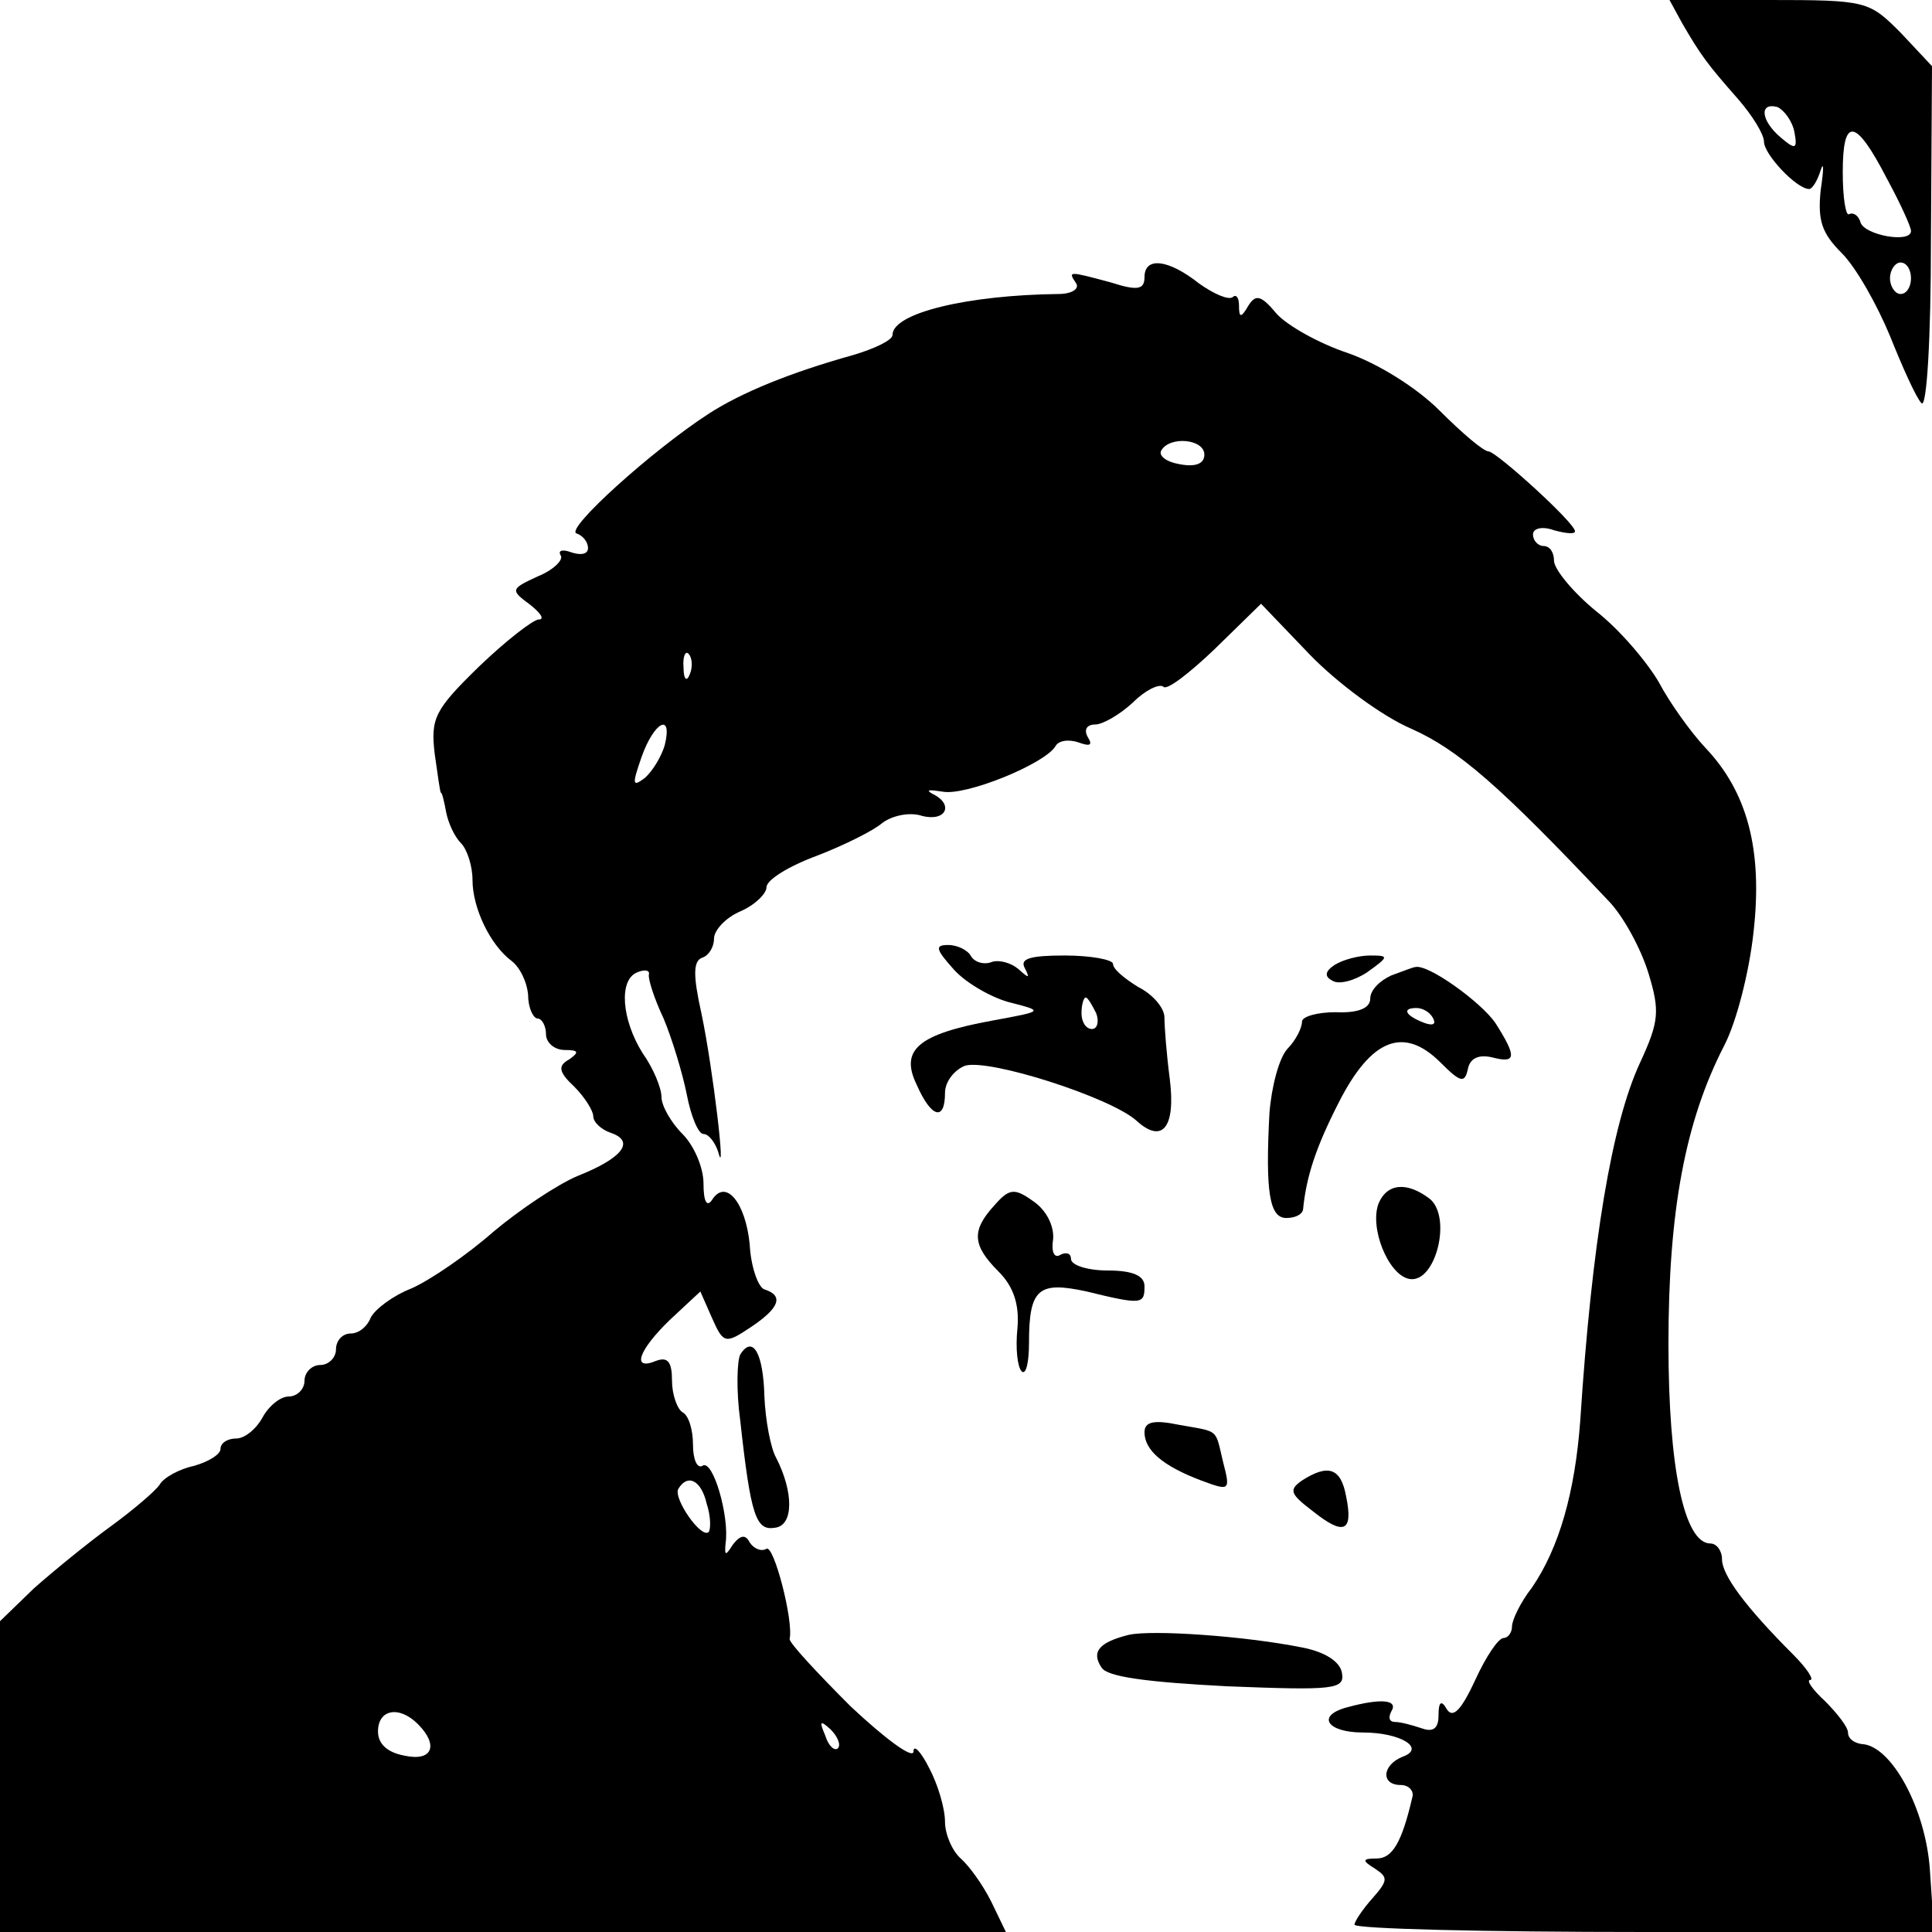
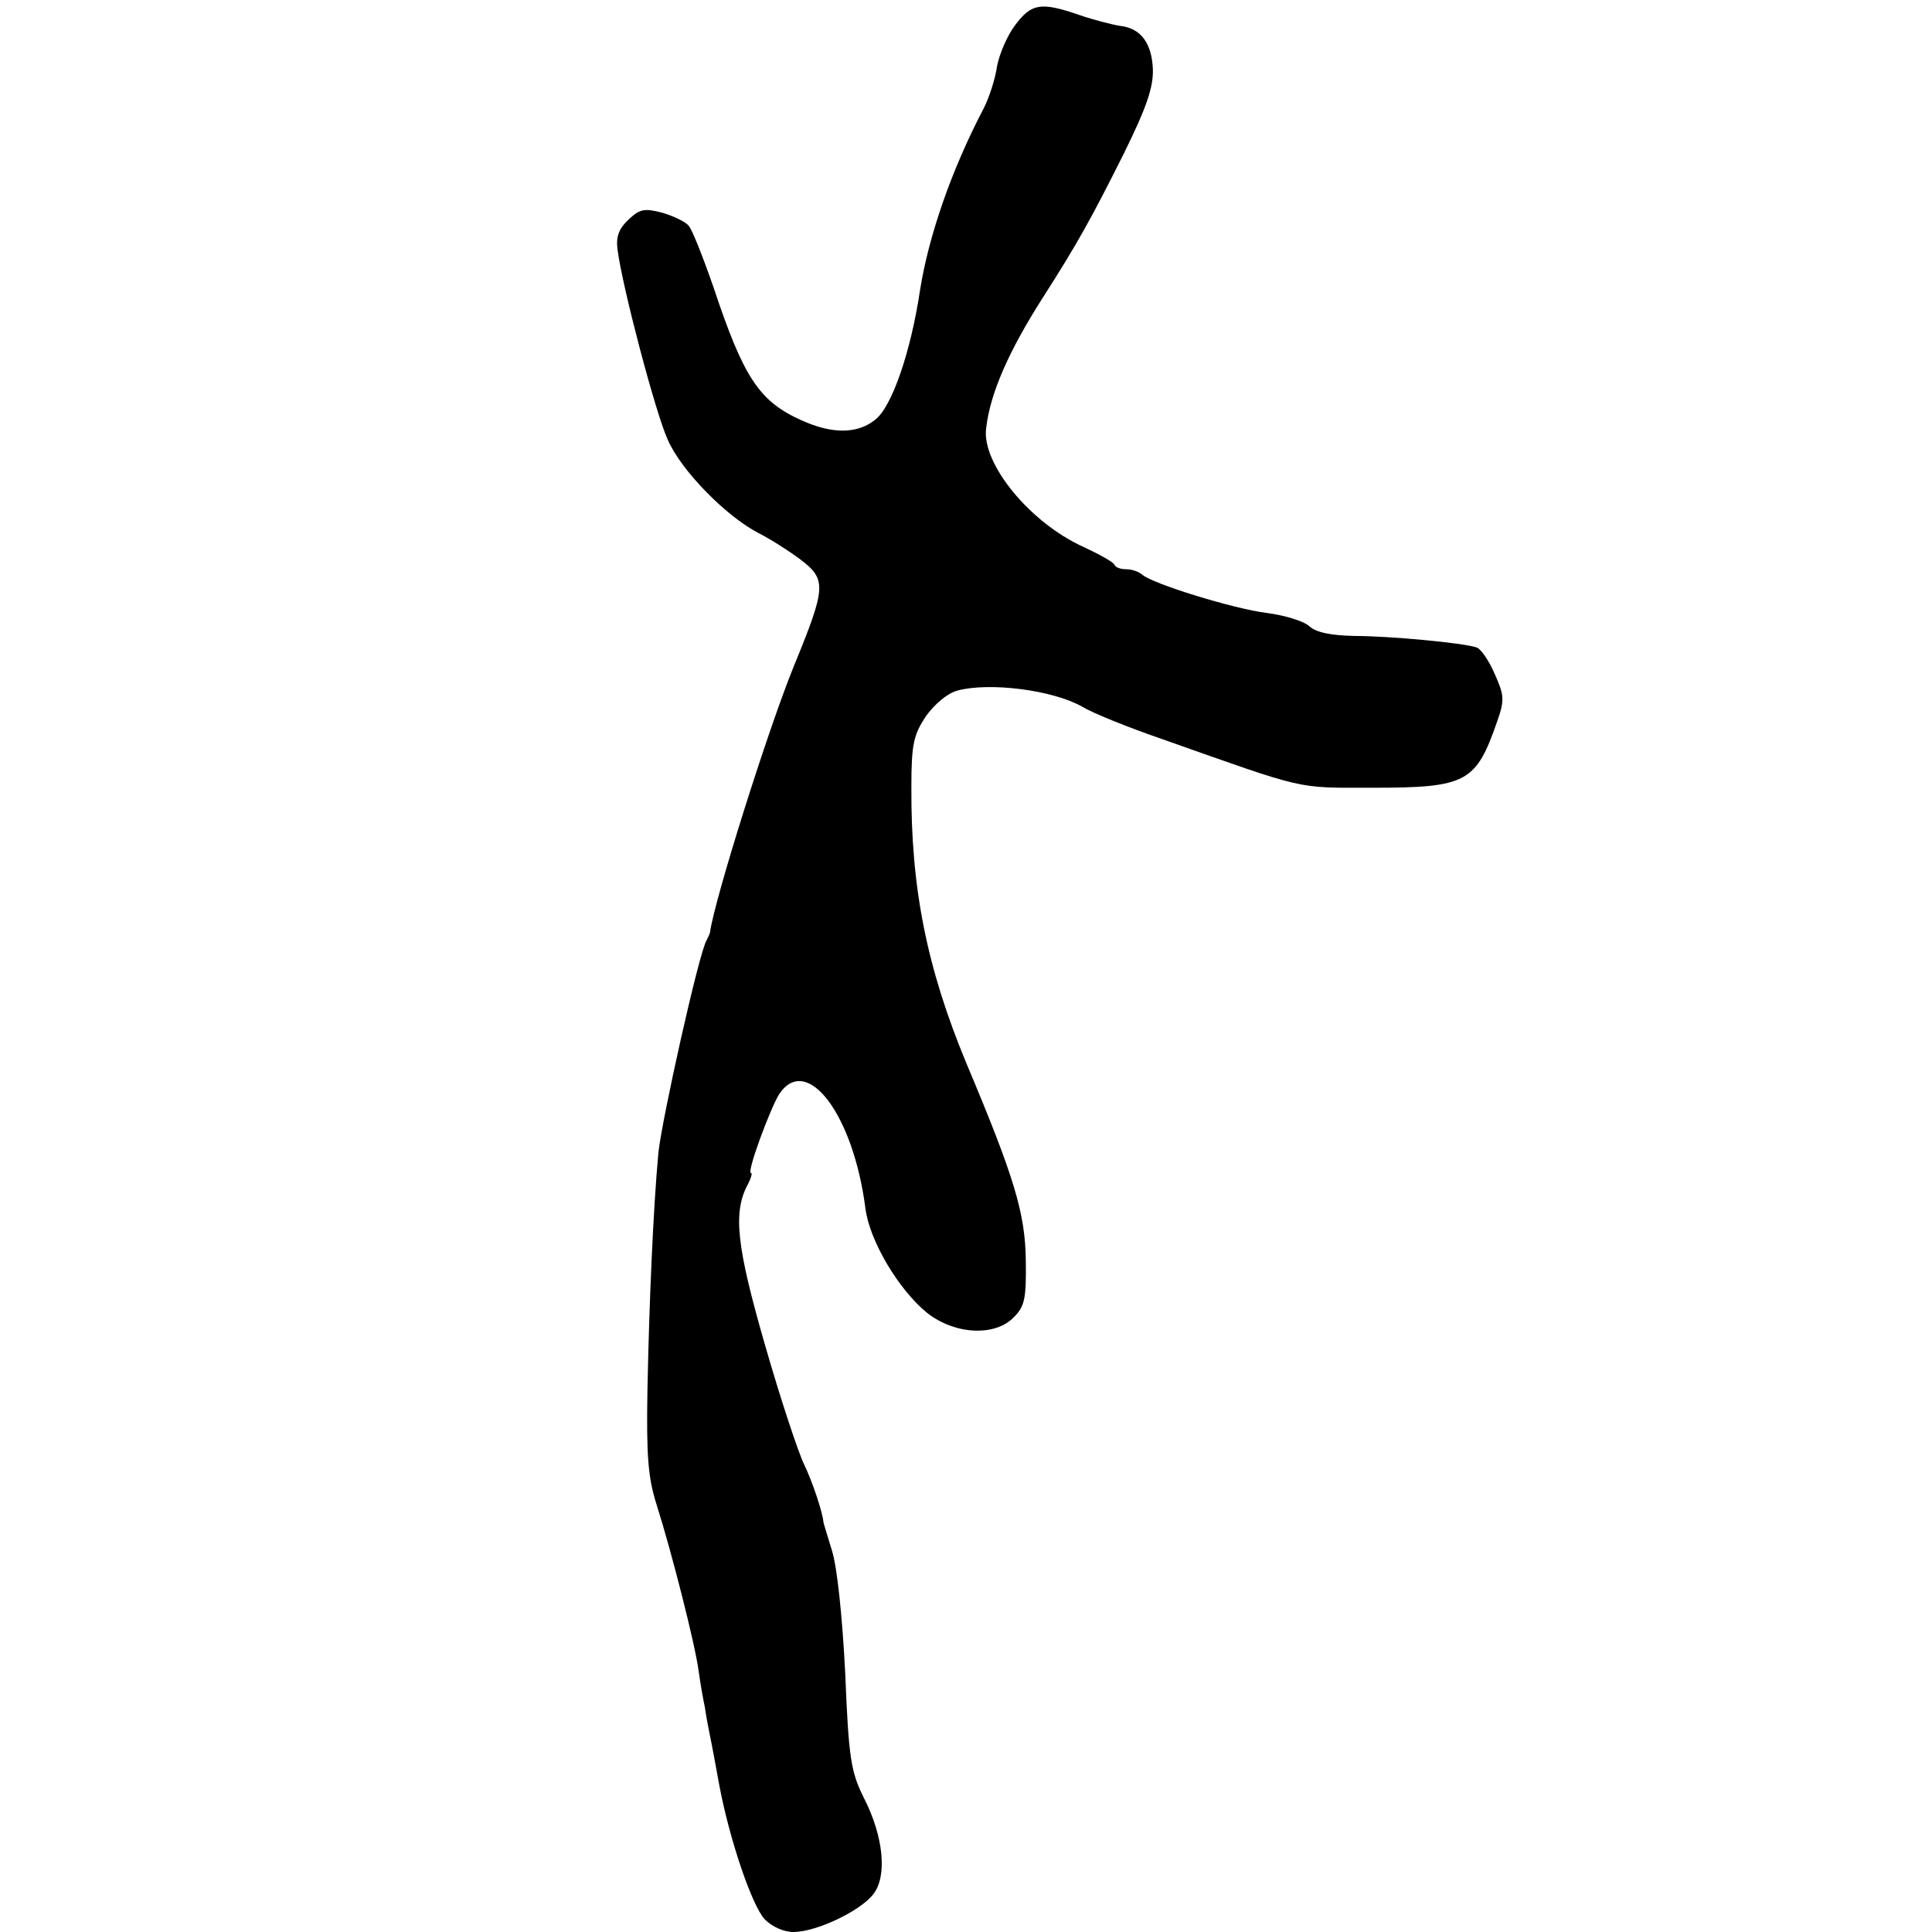
- <svg xmlns="http://www.w3.org/2000/svg" version="1.0" width="184pt" height="184pt" viewBox="0 0 184 184" preserveAspectRatio="xMidYMid meet">
-   <g transform="translate(0,184) scale(0.1,-0.1)" fill="#000000" stroke="none">
-     <path d="M1602 1818 c18 -31 24 -39 53 -72 14 -16 25 -34 25 -41 0 -12 31 -45 43 -45 3 0 8 8 11 18 3 9 3 1 0 -19 -3 -29 1 -41 20 -60 14 -14 34 -50 46 -79 12 -30 25 -59 30 -64 5 -5 9 61 9 156 l1 165 -30 32 c-30 30 -32 31 -125 31 l-95 0 12 -22z m107 -104 c3 -16 1 -17 -13 -5 -19 16 -21 34 -3 29 6 -3 14 -13 16 -24z m88 -44 c13 -24 23 -46 23 -50 0 -12 -44 -4 -48 8 -2 7 -7 10 -11 8 -3 -2 -6 15 -6 40 0 53 12 52 42 -6z m23 -95 c0 -8 -4 -15 -10 -15 -5 0 -10 7 -10 15 0 8 5 15 10 15 6 0 10 -7 10 -15z" />
-     <path d="M1090 1576 c0 -12 -7 -13 -32 -5 -41 11 -41 11 -33 -1 3 -5 -4 -10 -17 -10 -86 -1 -158 -18 -158 -39 0 -5 -17 -13 -37 -19 -61 -17 -107 -36 -138 -56 -54 -35 -137 -110 -126 -114 6 -2 11 -8 11 -14 0 -6 -7 -7 -16 -4 -8 3 -13 2 -10 -3 3 -4 -7 -14 -22 -20 -26 -12 -26 -13 -7 -27 10 -8 14 -14 8 -14 -5 0 -31 -20 -57 -45 -42 -41 -46 -49 -42 -83 3 -20 5 -37 6 -37 1 0 3 -8 5 -19 2 -10 8 -23 14 -29 6 -6 11 -22 11 -35 0 -27 17 -62 37 -77 8 -6 15 -20 16 -33 0 -12 5 -22 9 -22 4 0 8 -7 8 -15 0 -8 8 -15 18 -15 13 0 14 -2 4 -9 -11 -6 -10 -12 5 -26 10 -10 18 -23 18 -28 0 -6 8 -13 17 -16 23 -8 11 -24 -32 -41 -19 -8 -55 -32 -80 -53 -25 -22 -60 -46 -78 -54 -18 -7 -35 -20 -39 -28 -3 -8 -11 -15 -19 -15 -8 0 -14 -7 -14 -15 0 -8 -7 -15 -15 -15 -8 0 -15 -7 -15 -15 0 -8 -7 -15 -15 -15 -8 0 -19 -9 -25 -20 -6 -11 -17 -20 -25 -20 -8 0 -15 -4 -15 -10 0 -5 -11 -12 -25 -16 -14 -3 -29 -11 -33 -18 -4 -6 -25 -24 -47 -40 -22 -16 -55 -43 -73 -59 l-32 -31 0 -148 0 -148 479 0 479 0 -14 29 c-8 16 -21 34 -29 41 -8 7 -15 23 -15 35 0 13 -7 36 -15 51 -8 16 -15 23 -15 16 0 -8 -27 12 -60 43 -32 32 -58 60 -58 64 4 17 -15 90 -22 86 -5 -3 -12 0 -16 6 -4 8 -9 7 -16 -2 -7 -11 -8 -11 -7 1 4 25 -12 81 -22 74 -5 -3 -9 6 -9 20 0 14 -4 28 -10 31 -5 3 -10 17 -10 30 0 18 -4 23 -15 19 -24 -10 -17 10 13 39 l29 27 11 -25 c11 -25 13 -25 37 -9 27 18 32 30 13 36 -6 2 -13 22 -14 43 -4 40 -23 63 -36 42 -5 -7 -8 -1 -8 16 0 15 -9 36 -20 47 -11 11 -20 27 -20 35 0 9 -8 28 -18 42 -20 32 -23 70 -5 77 7 3 12 2 11 -2 -1 -4 5 -23 14 -42 8 -19 18 -52 22 -72 4 -21 11 -38 16 -38 5 0 11 -8 14 -17 8 -31 -5 80 -16 132 -8 36 -8 50 1 53 6 2 11 10 11 18 0 8 11 20 25 26 14 6 25 17 25 23 0 7 21 20 48 30 26 10 54 24 62 31 9 7 26 11 38 7 23 -6 31 11 10 21 -7 4 -3 4 10 2 22 -4 96 26 107 43 3 6 13 7 22 4 11 -4 14 -3 9 5 -4 7 -1 12 7 12 7 0 23 9 36 21 12 12 25 18 29 15 3 -4 25 13 49 36 l44 43 46 -48 c26 -27 69 -59 97 -71 45 -20 85 -55 187 -163 15 -15 32 -47 39 -70 11 -36 10 -46 -8 -85 -27 -58 -46 -172 -57 -341 -5 -68 -20 -121 -46 -159 -11 -14 -19 -31 -19 -37 0 -6 -4 -11 -8 -11 -5 0 -17 -18 -27 -40 -13 -28 -21 -37 -27 -28 -5 9 -8 8 -8 -6 0 -12 -5 -16 -16 -12 -9 3 -20 6 -25 6 -6 0 -7 4 -4 10 7 11 -9 13 -42 4 -30 -8 -19 -24 15 -24 36 0 60 -15 38 -23 -20 -8 -21 -27 -2 -27 8 0 13 -6 11 -12 -10 -43 -19 -58 -34 -58 -14 0 -14 -2 -1 -10 12 -8 12 -11 -3 -28 -9 -10 -17 -22 -17 -25 0 -4 124 -7 276 -7 l276 0 -4 59 c-4 59 -37 119 -65 120 -7 1 -13 5 -13 11 0 5 -10 18 -22 30 -12 11 -18 20 -14 20 4 0 -3 11 -16 24 -46 46 -68 76 -68 91 0 8 -5 15 -11 15 -25 0 -40 72 -40 190 0 127 16 212 53 284 12 23 24 71 28 108 9 79 -6 134 -46 176 -14 15 -34 43 -44 62 -11 19 -37 50 -60 68 -22 18 -40 40 -40 48 0 8 -4 14 -10 14 -5 0 -10 5 -10 11 0 6 9 8 20 4 11 -3 20 -4 20 -1 0 8 -74 75 -82 76 -5 0 -25 17 -47 39 -22 22 -59 45 -88 55 -27 9 -57 26 -67 37 -15 18 -20 19 -27 8 -7 -12 -9 -12 -9 0 0 8 -3 11 -6 8 -4 -3 -18 3 -32 13 -29 23 -52 26 -52 6z m57 -169 c0 -9 -9 -12 -24 -9 -12 2 -20 8 -17 13 8 14 41 11 41 -4z m-490 -209 c-3 -8 -6 -5 -6 6 -1 11 2 17 5 13 3 -3 4 -12 1 -19z m-24 -68 c-3 -10 -11 -24 -19 -31 -12 -9 -12 -6 -3 20 12 34 30 43 22 11z m40 -722 c4 -12 4 -24 2 -27 -7 -7 -34 32 -29 41 9 15 22 8 27 -14z m-275 -210 c20 -20 14 -36 -13 -30 -16 3 -25 11 -25 23 0 21 20 25 38 7z m400 -23 c-3 -3 -9 2 -12 12 -6 14 -5 15 5 6 7 -7 10 -15 7 -18z" />
-     <path d="M909 916 c12 -13 37 -27 54 -31 31 -8 31 -8 -18 -17 -71 -13 -88 -28 -72 -61 14 -32 27 -35 27 -8 0 11 9 22 19 26 23 7 138 -30 163 -52 25 -23 38 -7 32 40 -3 23 -5 49 -5 58 0 9 -11 22 -25 29 -13 8 -24 17 -24 22 0 4 -21 8 -46 8 -33 0 -43 -3 -38 -12 5 -10 4 -10 -6 -1 -7 6 -18 9 -25 7 -7 -3 -16 -1 -20 5 -3 6 -13 11 -22 11 -13 0 -12 -4 6 -24z m135 -41 c3 -8 1 -15 -4 -15 -6 0 -10 7 -10 15 0 8 2 15 4 15 2 0 6 -7 10 -15z" />
-     <path d="M1271 921 c-9 -6 -10 -11 -2 -15 6 -4 21 0 33 8 21 15 21 16 3 16 -11 0 -26 -4 -34 -9z" />
-     <path d="M1325 911 c-11 -5 -20 -14 -20 -22 0 -9 -11 -14 -33 -13 -17 0 -32 -4 -32 -9 0 -6 -6 -18 -14 -26 -8 -9 -15 -36 -17 -61 -4 -75 0 -100 16 -100 8 0 15 3 16 8 3 31 12 59 34 102 31 61 62 73 97 38 19 -19 23 -20 26 -6 2 10 10 14 23 11 23 -6 24 0 3 33 -14 20 -64 56 -76 53 -2 0 -12 -4 -23 -8z m40 -41 c3 -6 -1 -7 -9 -4 -18 7 -21 14 -7 14 6 0 13 -4 16 -10z" />
-     <path d="M947 692 c-22 -24 -21 -38 4 -63 14 -14 20 -31 18 -54 -2 -19 0 -37 4 -41 4 -4 7 8 7 27 0 52 9 59 55 49 53 -13 55 -12 55 5 0 10 -11 15 -35 15 -19 0 -35 5 -35 11 0 5 -4 7 -10 4 -6 -4 -9 3 -7 15 1 13 -7 28 -19 36 -18 13 -23 12 -37 -4z" />
-     <path d="M1313 694 c-9 -23 9 -68 29 -72 25 -5 41 58 20 76 -22 17 -41 15 -49 -4z" />
-     <path d="M705 550 c-3 -6 -4 -34 0 -63 10 -91 15 -105 33 -102 18 2 18 34 1 67 -5 9 -10 35 -11 58 -1 41 -11 59 -23 40z" />
-     <path d="M1090 476 c0 -17 17 -32 54 -46 27 -10 28 -10 21 17 -8 33 -3 29 -42 36 -24 5 -33 3 -33 -7z" />
-     <path d="M1240 430 c-13 -9 -11 -13 10 -29 30 -24 39 -20 32 14 -5 27 -17 31 -42 15z" />
-     <path d="M1075 283 c-28 -7 -36 -16 -26 -31 5 -9 43 -14 120 -18 102 -4 112 -3 109 13 -2 11 -17 20 -38 24 -55 11 -143 17 -165 12z" />
+ <svg xmlns="http://www.w3.org/2000/svg" version="1.0" width="336pt" height="336pt" viewBox="0 0 336 336" preserveAspectRatio="xMidYMid meet">
+   <g transform="translate(0,336) scale(0.1,-0.1)" fill="#000000" stroke="none">
+     <path d="M1766 3317 c-14 -18 -28 -51 -32 -72 -3 -22 -14 -56 -24 -75 -55 -105 -95 -220 -110 -315 -16 -107 -49 -203 -78 -225 -31 -25 -75 -25 -128 -1 -74 33 -101 75 -153 231 -18 52 -37 100 -43 107 -5 7 -26 17 -46 23 -31 8 -39 7 -59 -12 -17 -16 -22 -30 -19 -52 8 -64 66 -284 87 -330 23 -54 102 -134 158 -163 20 -10 53 -31 73 -46 46 -35 45 -48 -12 -187 -45 -111 -136 -400 -145 -460 0 -3 -3 -9 -6 -15 -13 -20 -78 -312 -84 -370 -9 -98 -16 -260 -19 -412 -2 -115 1 -153 16 -200 26 -82 67 -243 73 -289 3 -22 8 -50 11 -64 2 -14 6 -36 9 -50 3 -14 10 -52 16 -85 17 -91 56 -208 79 -233 13 -13 33 -22 50 -22 39 0 116 36 139 66 24 31 18 99 -16 166 -23 46 -27 68 -33 217 -5 99 -14 185 -23 214 -8 26 -15 49 -15 50 -1 16 -19 70 -33 99 -10 20 -41 113 -68 207 -50 173 -57 233 -30 282 5 10 8 19 5 19 -8 0 33 111 49 137 48 72 129 -35 150 -198 7 -57 58 -142 107 -182 48 -38 118 -42 151 -8 19 19 22 32 21 99 -1 82 -20 145 -103 342 -69 166 -97 305 -96 482 0 74 4 90 25 122 15 21 37 40 55 45 56 15 166 1 217 -28 18 -11 80 -36 138 -56 255 -90 232 -85 367 -85 164 0 180 9 217 116 13 37 12 45 -5 83 -10 23 -24 43 -31 45 -23 8 -152 20 -213 20 -41 1 -66 6 -78 17 -10 9 -43 19 -74 23 -57 7 -200 51 -217 67 -6 5 -18 9 -27 9 -10 0 -19 3 -21 8 -1 4 -26 18 -54 31 -93 42 -177 145 -169 206 7 61 39 134 99 228 59 92 85 139 140 249 40 81 52 116 51 148 -2 45 -21 71 -57 75 -13 2 -45 10 -71 19 -67 23 -83 20 -111 -17z" />
  </g>
</svg>
